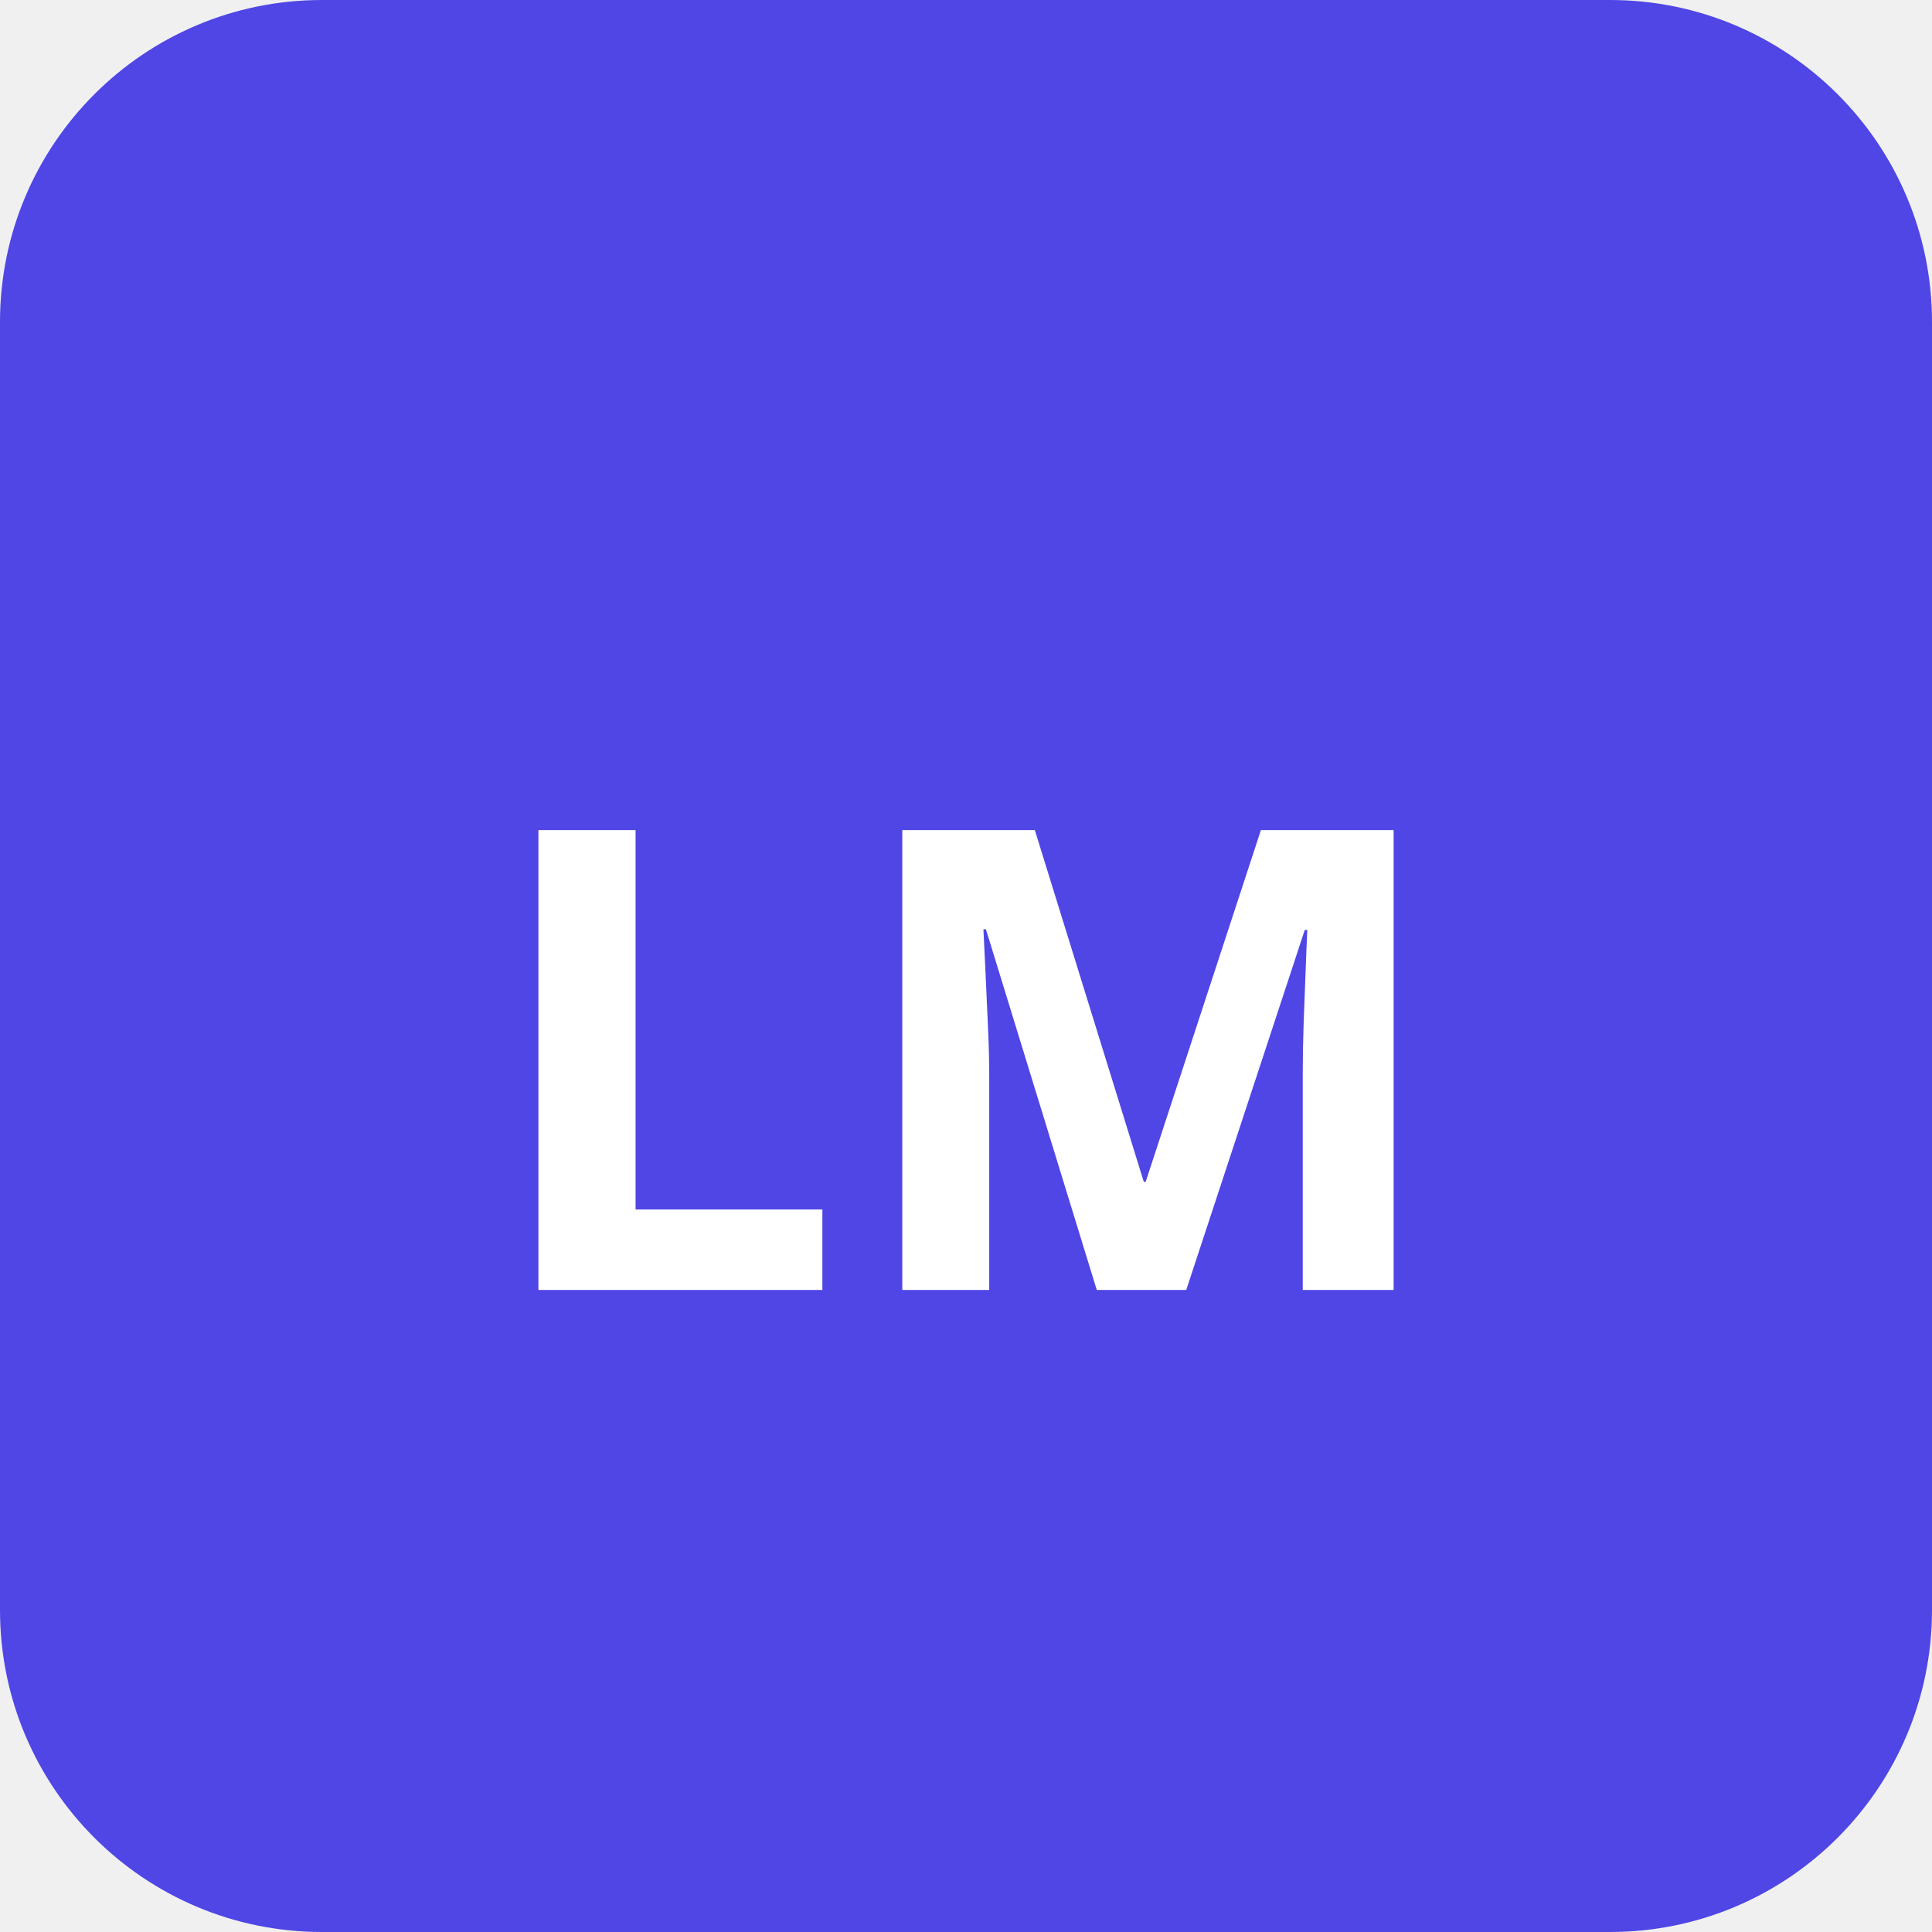
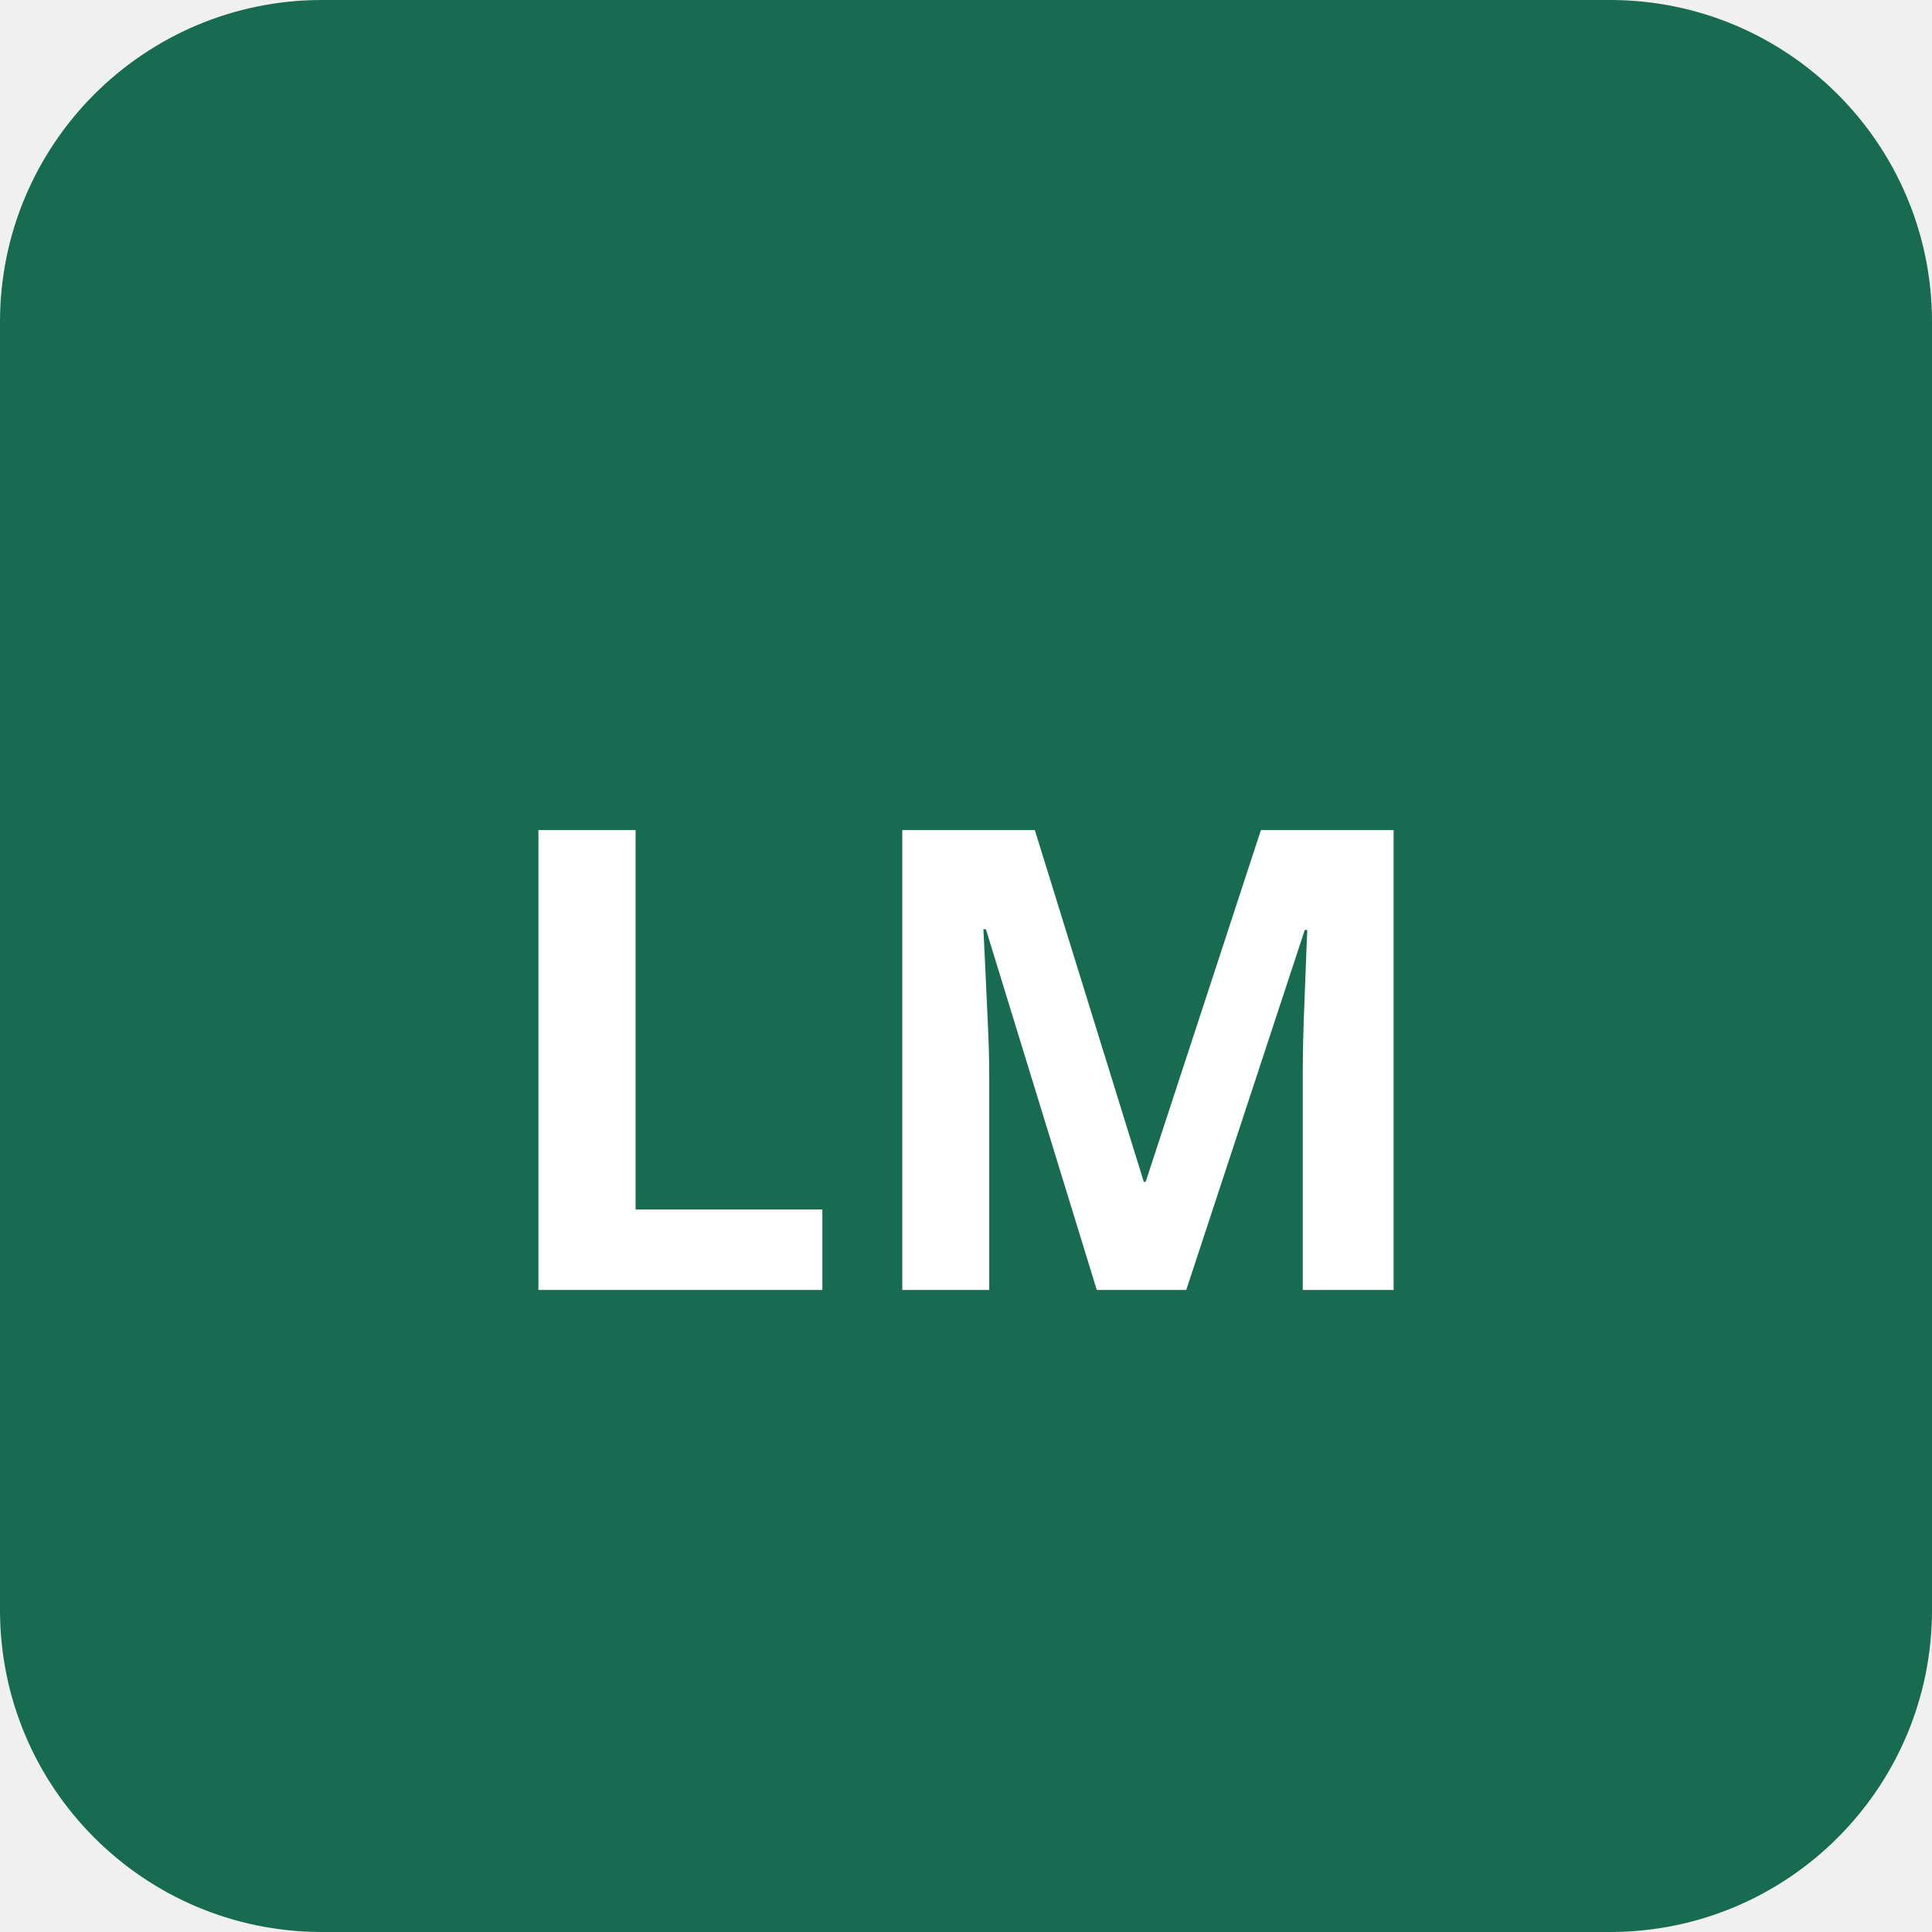
<svg xmlns="http://www.w3.org/2000/svg" viewBox="0 0 192 192">
-   <rect width="192" height="192" rx="32" fill="#4f46e5" />
+   <rect width="192" height="192" rx="32" fill="#176B51" />
  <text x="50%" y="55%" dominant-baseline="middle" text-anchor="middle" fill="white" font-size="64" font-weight="bold" font-family="system-ui">LM</text>
</svg>
